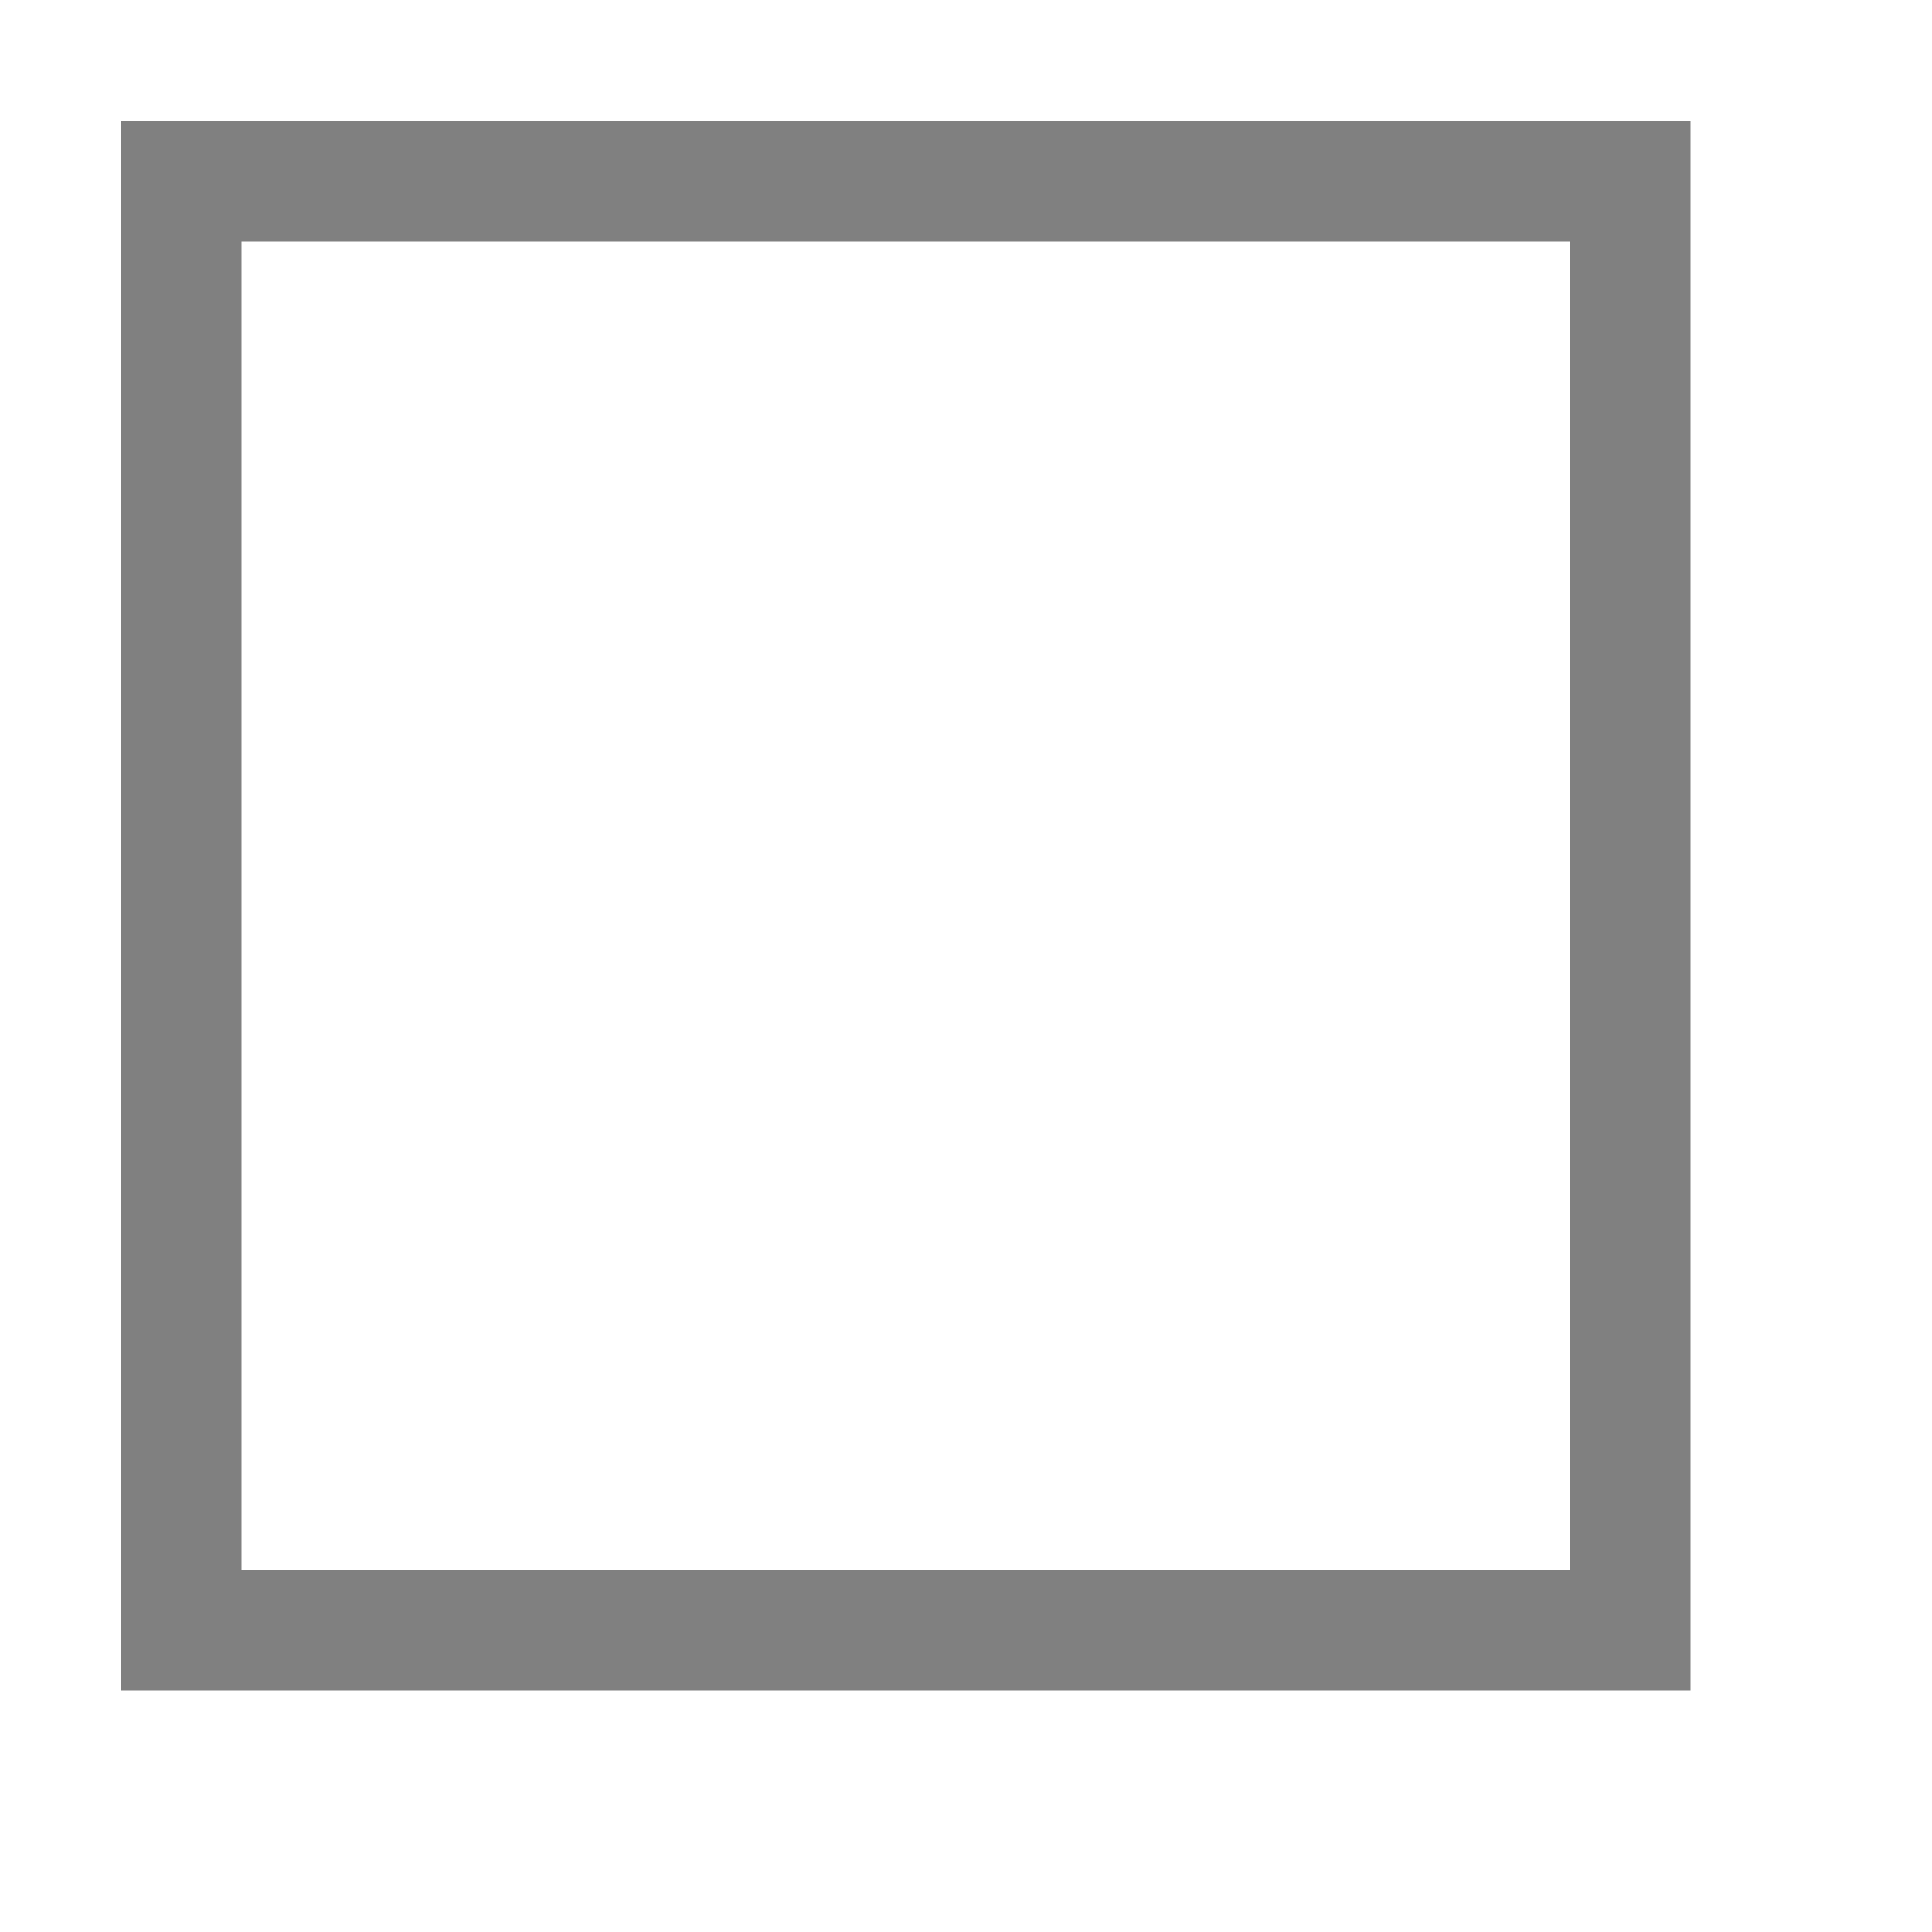
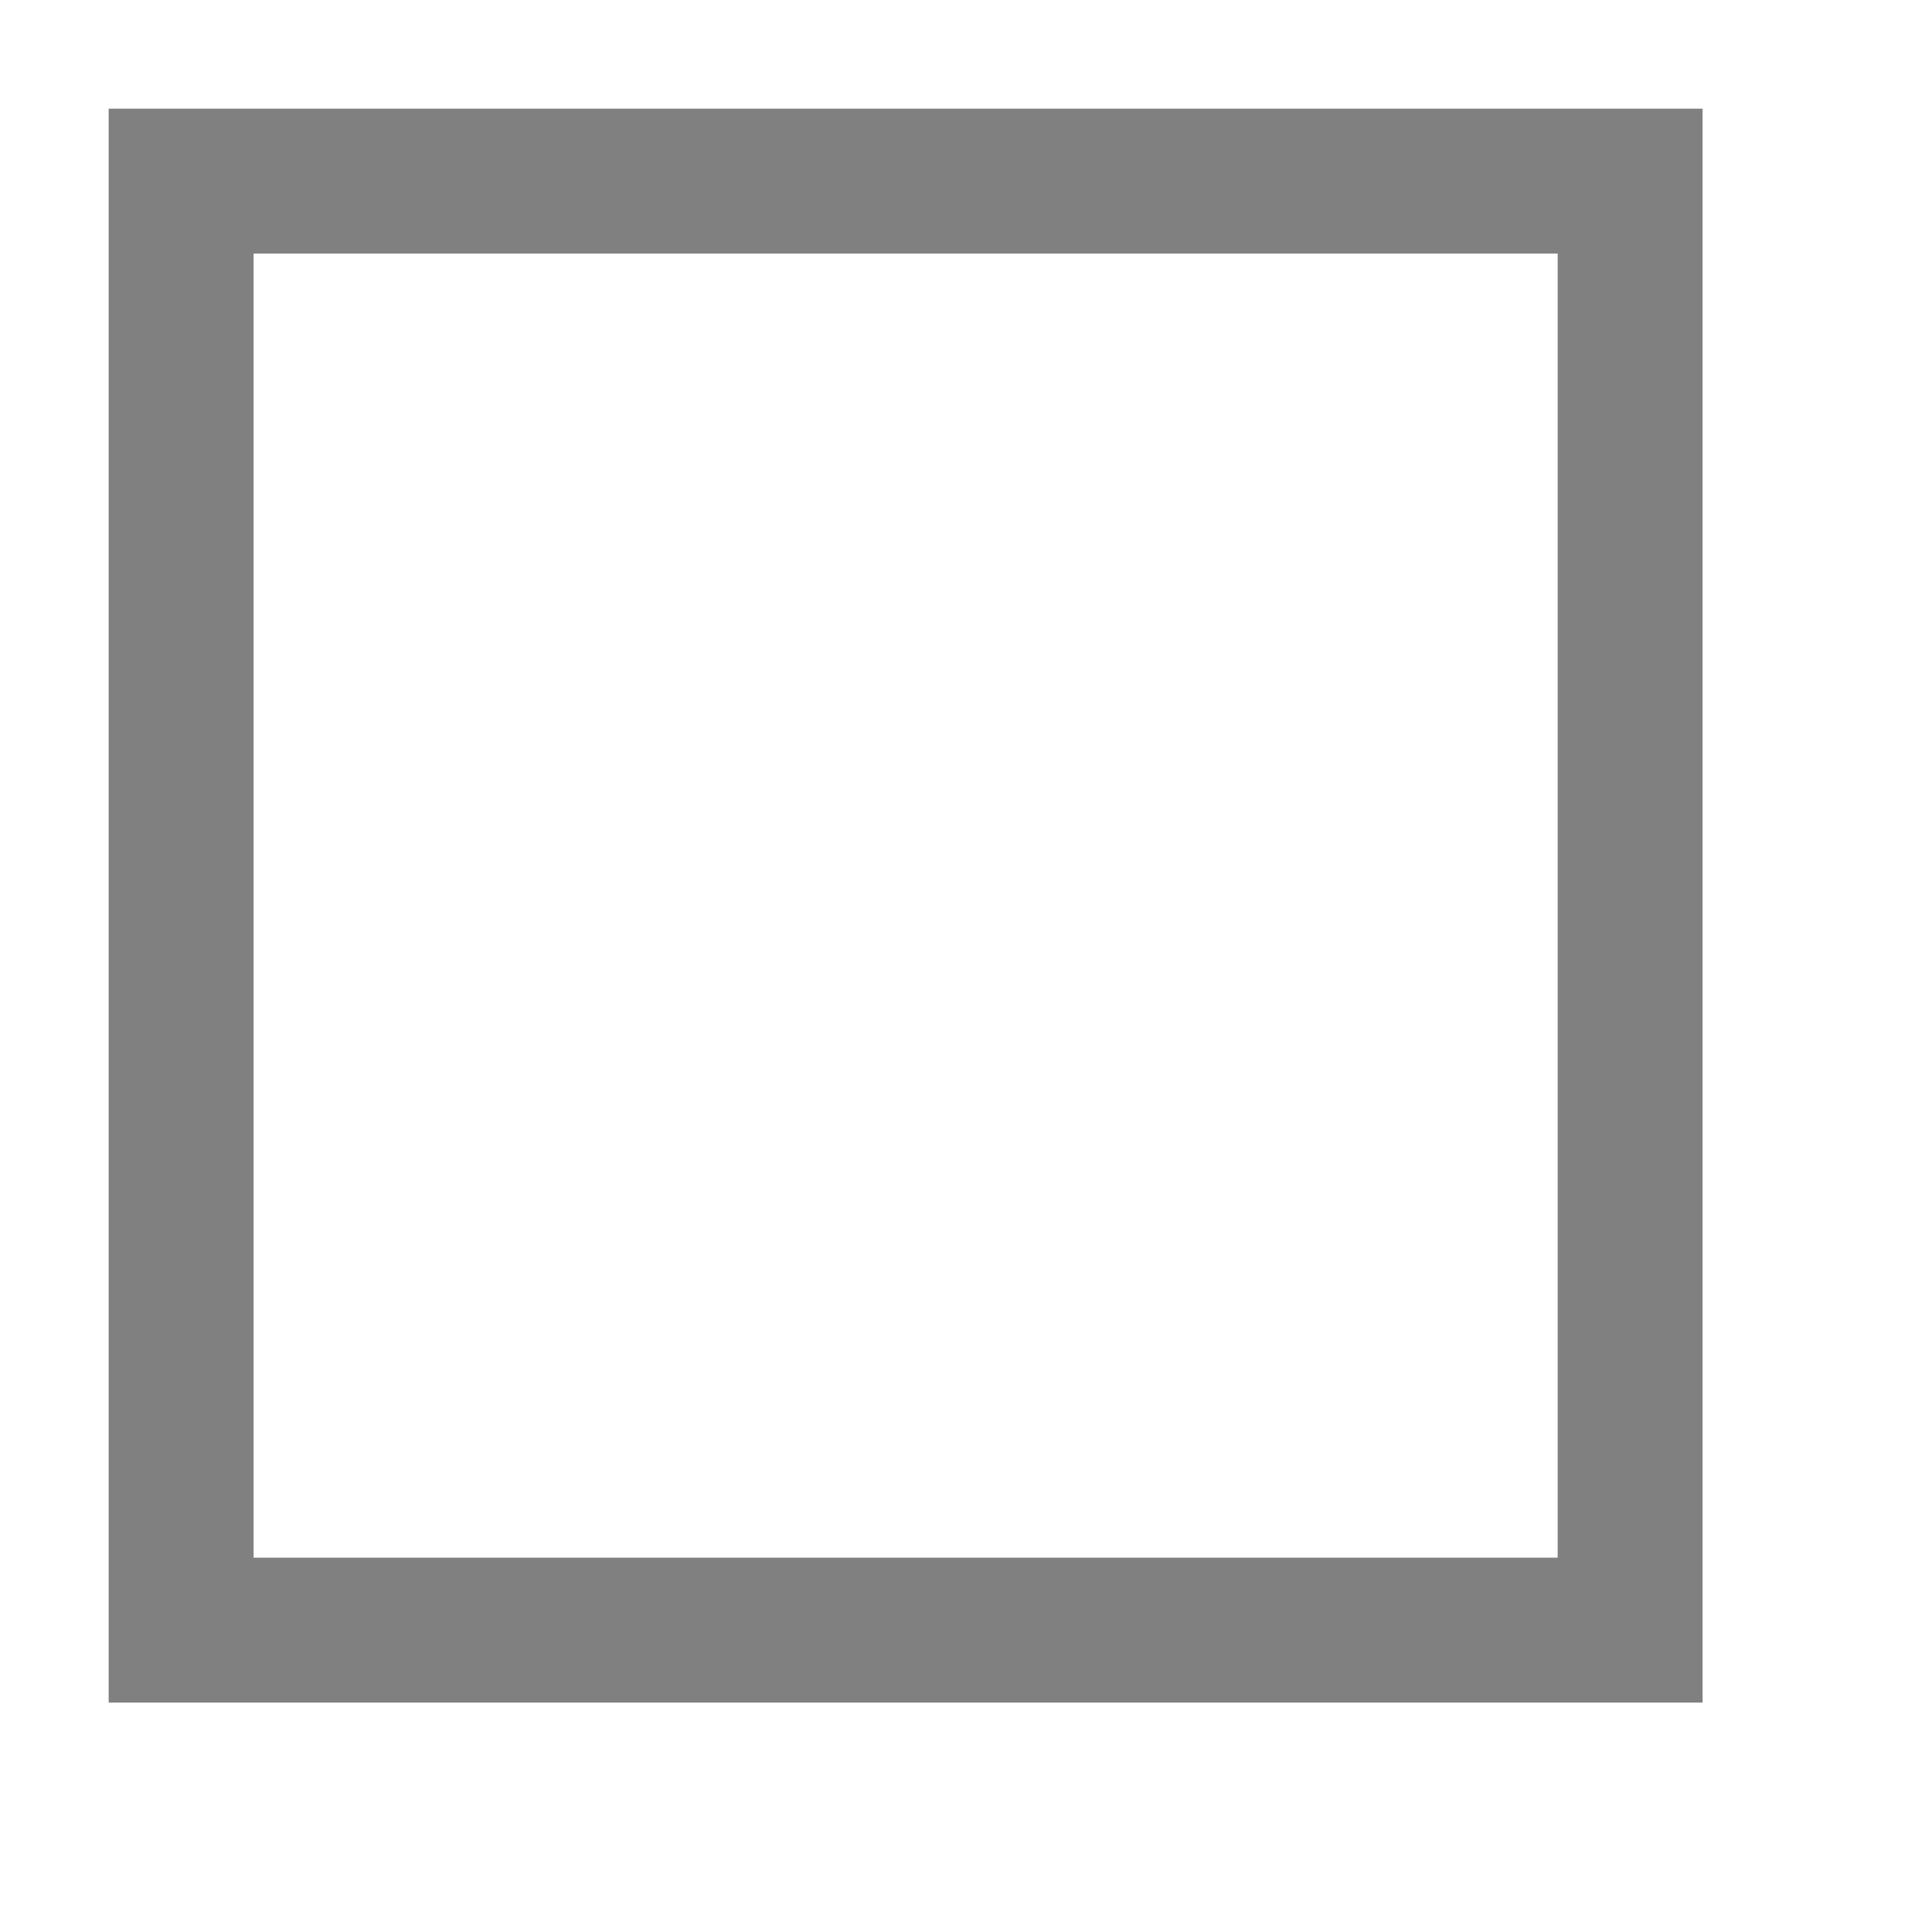
<svg xmlns="http://www.w3.org/2000/svg" width="16" height="16" viewBox="0 0 16 16" id="svg6018" version="1.1">
  <defs id="defs6020" />
  <g id="layer1" transform="translate(0,-1036.362)">
-     <rect ry="0" y="1037.862" x="1.5" height="12" width="12" id="rect6602" style="color:#000000;display:inline;overflow:visible;visibility:visible;opacity:1;fill:none;fill-opacity:1;fill-rule:nonzero;stroke:#808080;stroke-width:1;stroke-linecap:butt;stroke-linejoin:miter;stroke-miterlimit:4;stroke-dasharray:none;stroke-dashoffset:0;stroke-opacity:1;marker:none;enable-background:accumulate" />
+     <rect ry="0" y="1037.862" x="1.5" height="12" width="12" id="rect6602" style="color:#000000;display:inline;overflow:visible;visibility:visible;opacity:1;fill:none;fill-opacity:1;fill-rule:nonzero;stroke:#808080;stroke-width:1.2;stroke-linecap:butt;stroke-linejoin:miter;stroke-miterlimit:4;stroke-dasharray:none;stroke-dashoffset:0;stroke-opacity:1;marker:none;enable-background:accumulate" />
  </g>
</svg>
